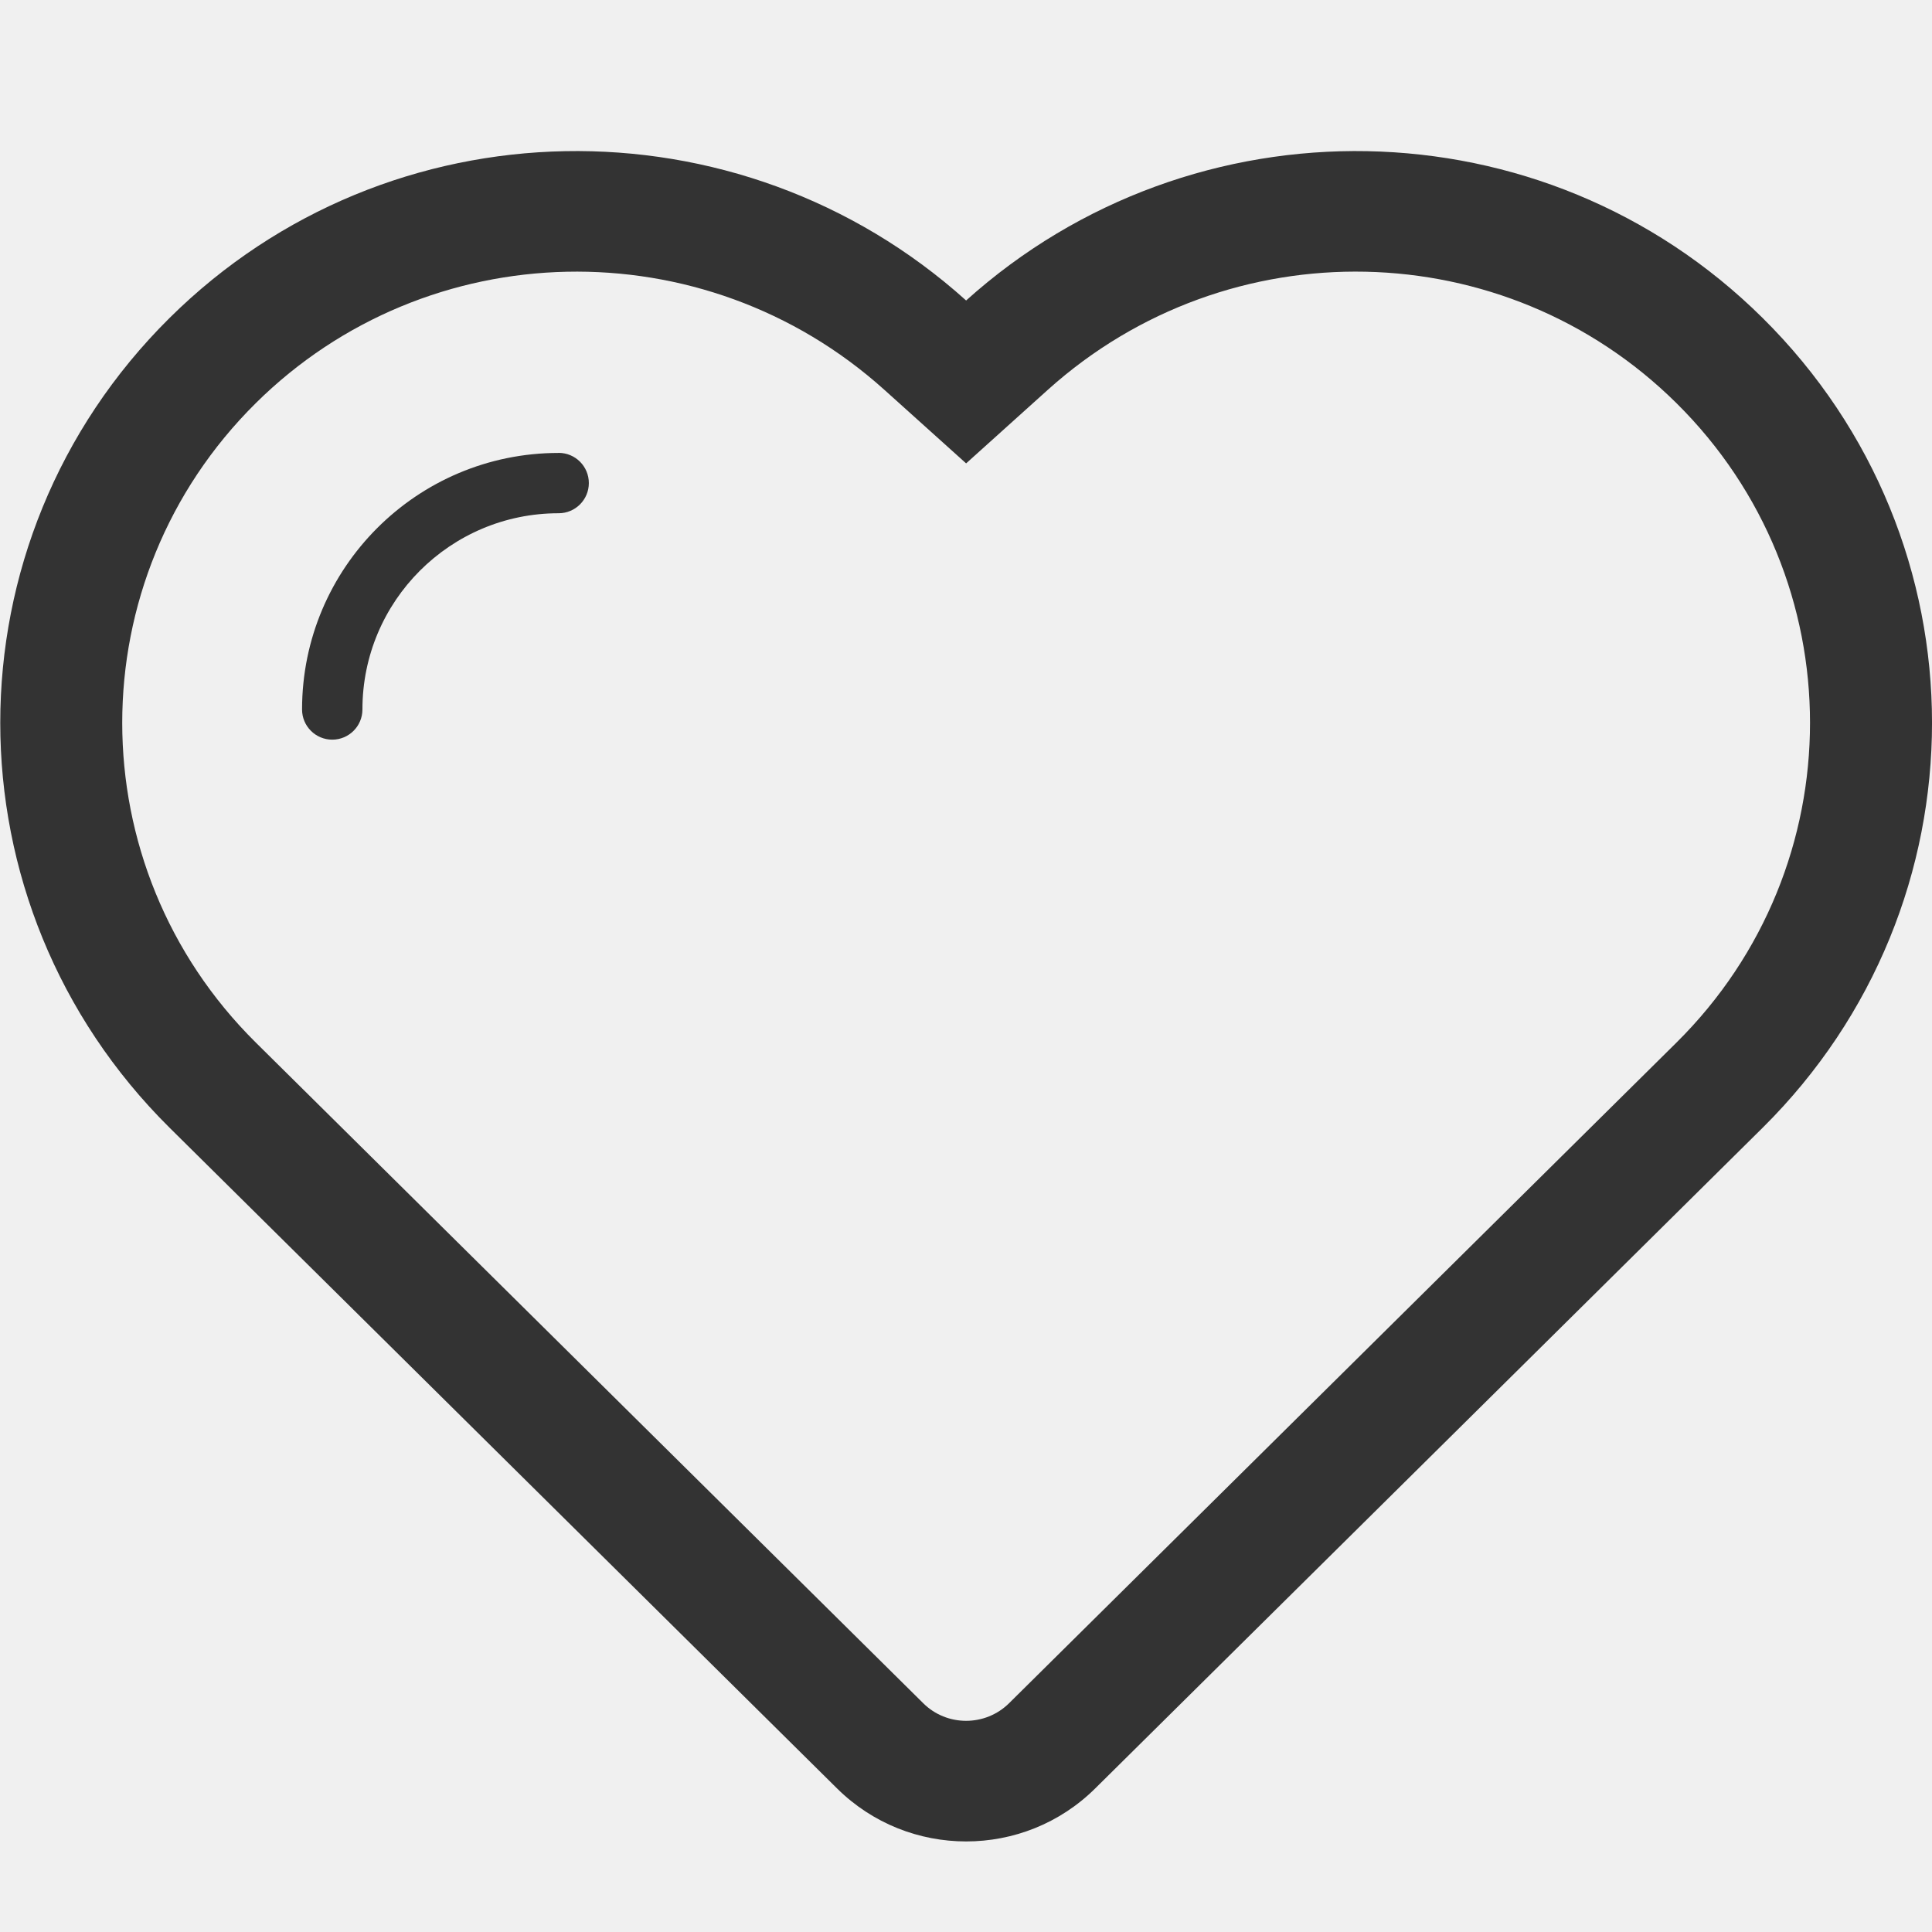
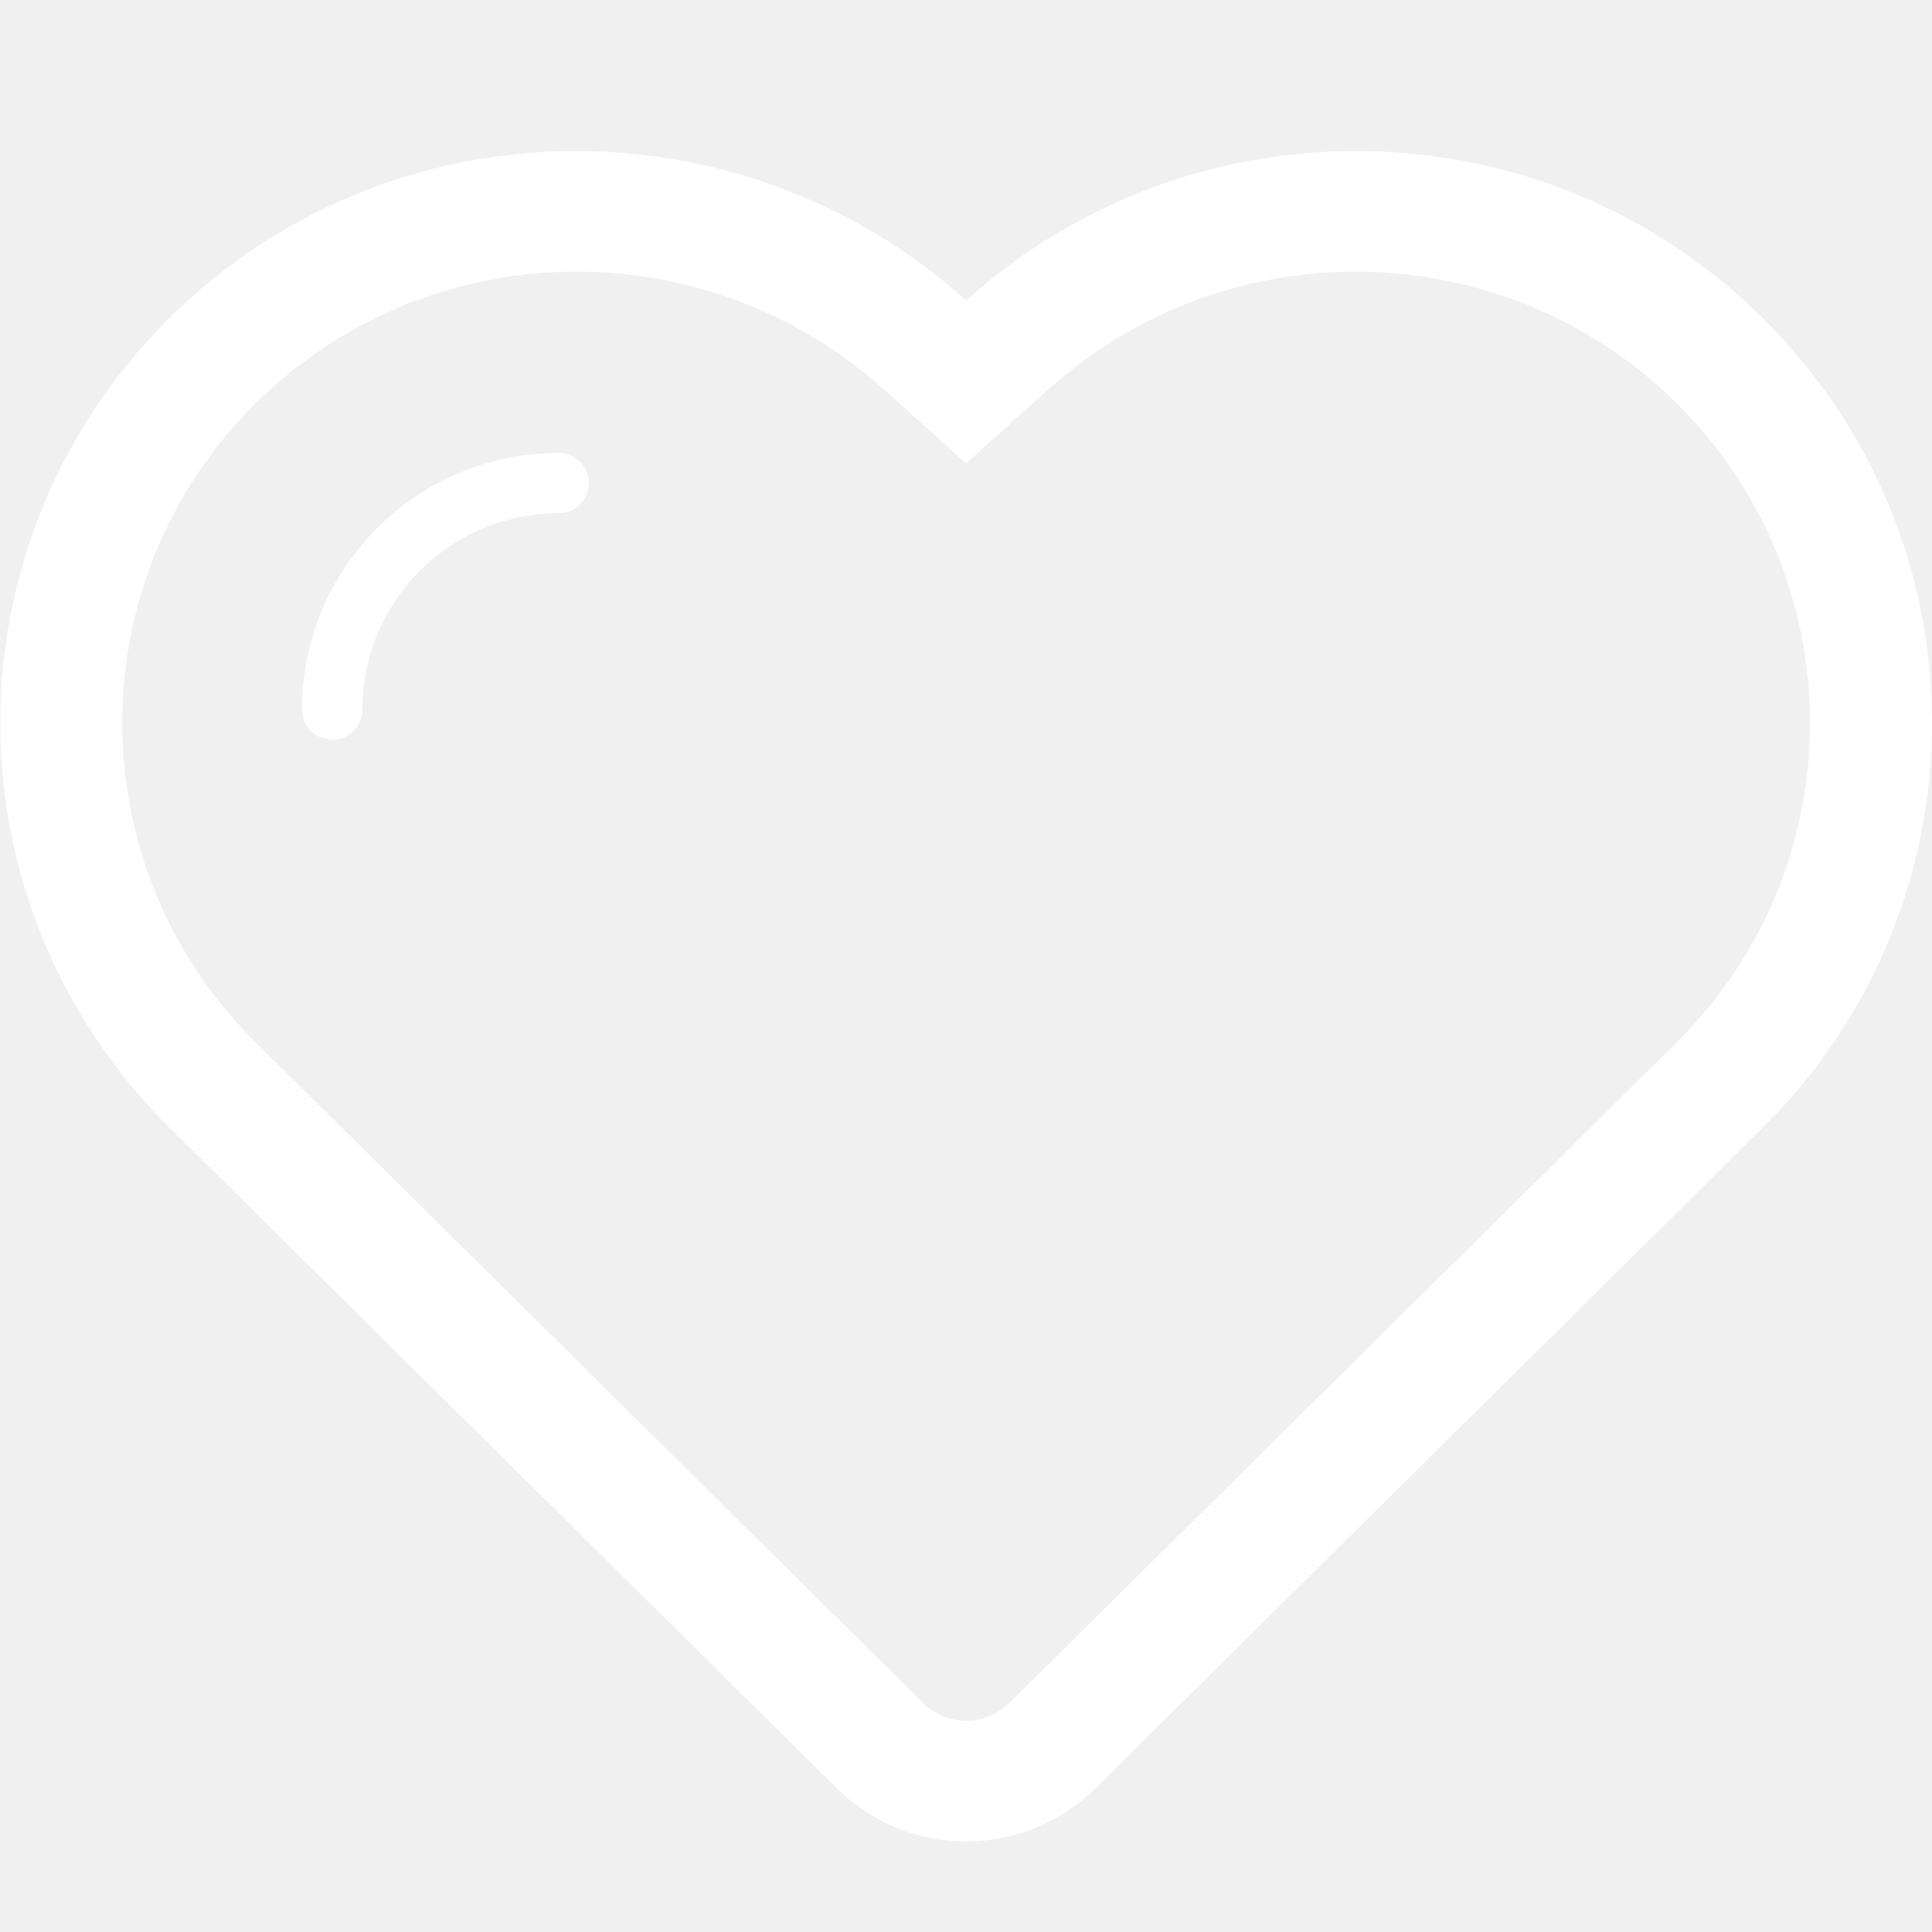
<svg xmlns="http://www.w3.org/2000/svg" version="1.1" id="Layer_1" x="0px" y="0px" width="32px" height="32px" viewBox="0 0 32 32" enable-background="new 0 0 32 32" xml:space="preserve">
  <g id="heart">
-     <path fill-rule="evenodd" clip-rule="evenodd" fill="#333333" d="M29.193,5.265c-3.629-3.596-9.432-3.671-13.191-0.288   C12.242,1.594,6.441,1.669,2.81,5.265c-3.741,3.704-3.741,9.709,0,13.415c1.069,1.059,11.053,10.941,11.053,10.941   c1.183,1.172,3.096,1.172,4.278,0c0,0,10.932-10.822,11.053-10.941C32.936,14.974,32.936,8.969,29.193,5.265z M27.768,17.268   L16.715,28.209c-0.393,0.391-1.034,0.391-1.425,0L4.237,17.268c-2.95-2.92-2.95-7.671,0-10.591   c2.844-2.815,7.416-2.914,10.409-0.222l1.356,1.22l1.355-1.22c2.994-2.692,7.566-2.594,10.41,0.222   C30.717,9.596,30.717,14.347,27.768,17.268z" />
-     <path fill-rule="evenodd" clip-rule="evenodd" fill="#333333" d="M9.253,7.501c-0.002,0-0.002,0.001-0.004,0.001   c-2.345,0.002-4.246,1.903-4.246,4.249l0,0c0,0.276,0.224,0.5,0.5,0.5s0.5-0.224,0.5-0.5V11.75c0-1.794,1.455-3.249,3.249-3.249   h0.001c0.276,0,0.5-0.224,0.5-0.5S9.53,7.501,9.253,7.501z" />
+     <path fill-rule="evenodd" clip-rule="evenodd" fill="#ffffff" d="M29.193,5.265c-3.629-3.596-9.432-3.671-13.191-0.288   C12.242,1.594,6.441,1.669,2.81,5.265c-3.741,3.704-3.741,9.709,0,13.415c1.069,1.059,11.053,10.941,11.053,10.941   c1.183,1.172,3.096,1.172,4.278,0c0,0,10.932-10.822,11.053-10.941C32.936,14.974,32.936,8.969,29.193,5.265z M27.768,17.268   L16.715,28.209c-0.393,0.391-1.034,0.391-1.425,0L4.237,17.268c-2.95-2.92-2.95-7.671,0-10.591   c2.844-2.815,7.416-2.914,10.409-0.222l1.356,1.22l1.355-1.22c2.994-2.692,7.566-2.594,10.41,0.222   C30.717,9.596,30.717,14.347,27.768,17.268z" />
+     <path fill-rule="evenodd" clip-rule="evenodd" fill="#ffffff" d="M9.253,7.501c-0.002,0-0.002,0.001-0.004,0.001   c-2.345,0.002-4.246,1.903-4.246,4.249l0,0c0,0.276,0.224,0.5,0.5,0.5s0.5-0.224,0.5-0.5V11.75c0-1.794,1.455-3.249,3.249-3.249   h0.001c0.276,0,0.5-0.224,0.5-0.5S9.53,7.501,9.253,7.501z" />
  </g>
</svg>
